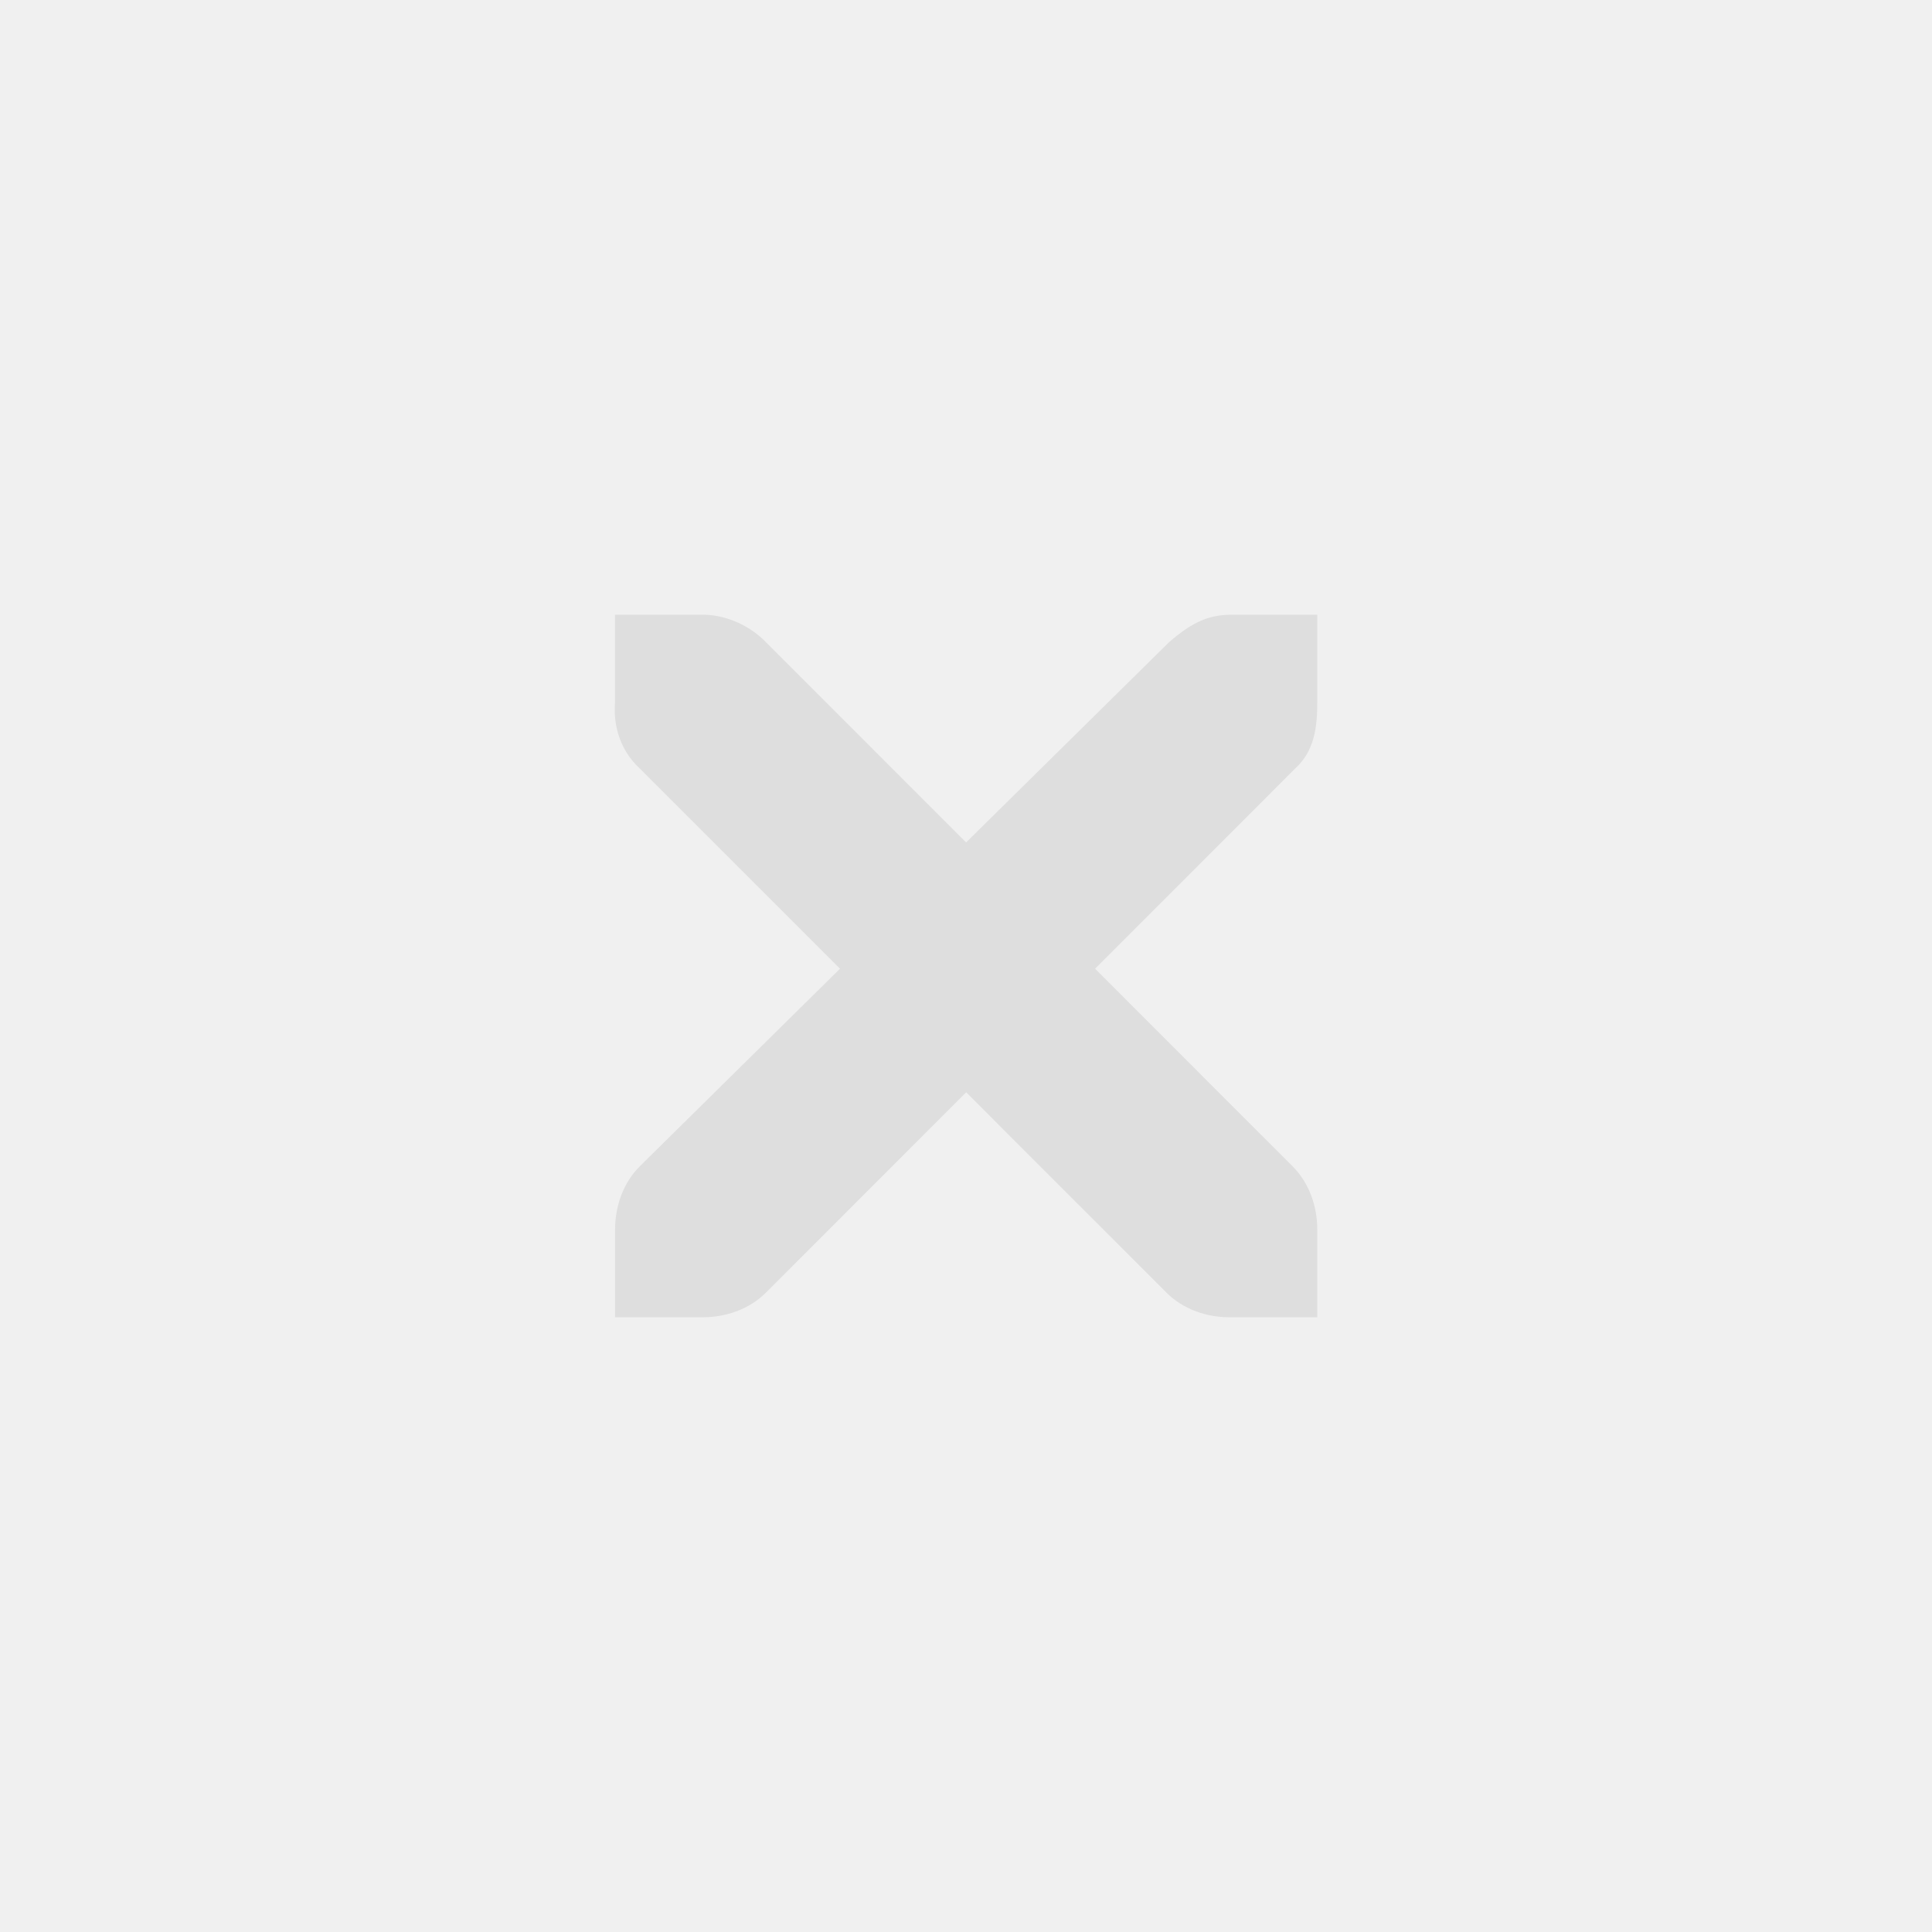
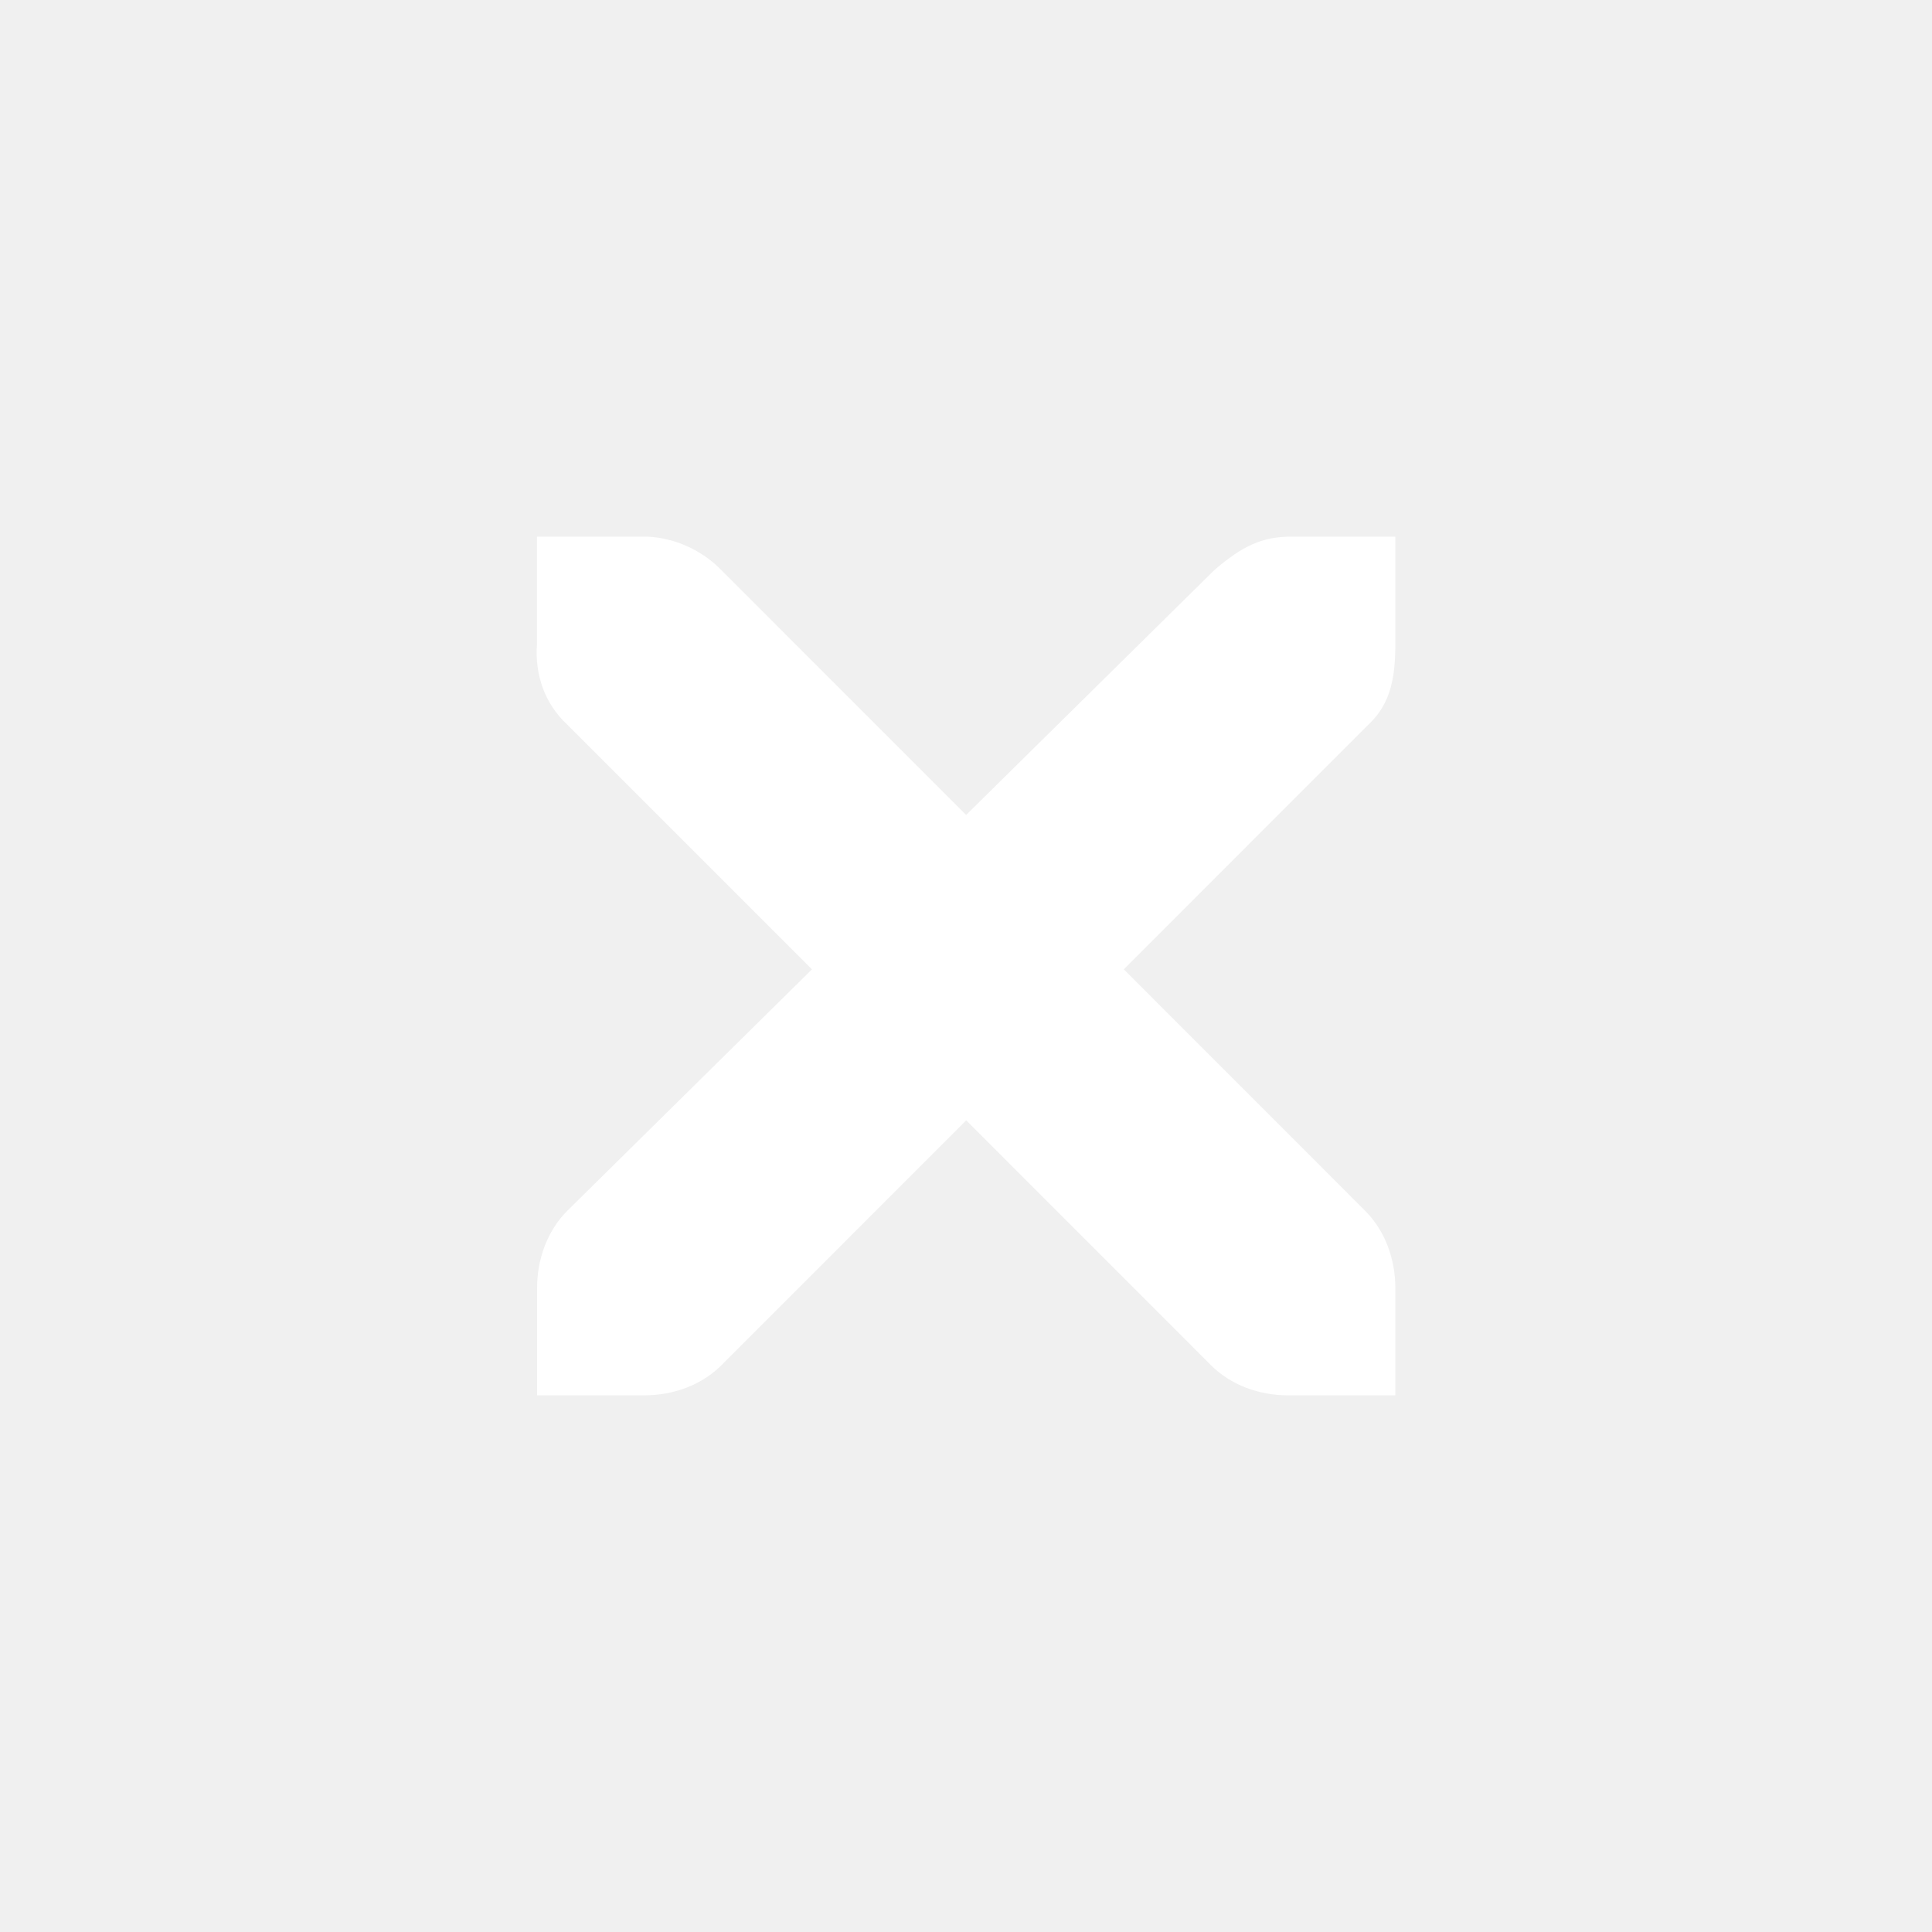
- <svg xmlns="http://www.w3.org/2000/svg" id="svg4306" style="enable-background:new" width="22" height="22" version="1.1">
-   <g id="active-center">
-     <rect id="rect4175" style="opacity:0.001" width="22" height="22" x="0" y="0" />
-     <path id="path10839-9" style="opacity:1;fill:#dedede" d="m 7.003,7 h 1 c 0.01,-1.2e-4 0.021,-4.6e-4 0.031,0 0.255,0.011 0.51,0.129 0.687,0.312 l 2.28,2.281 2.312,-2.281 c 0.266,-0.23 0.446,-0.305 0.687,-0.312 H 15 V 8 c 0,0.286 -0.034,0.551 -0.25,0.75 l -2.28,2.281 2.249,2.25 C 14.907,13.469 15,13.735 15,14 v 1 h -1 c -0.265,-10e-6 -0.53,-0.093 -0.718,-0.281 l -2.28,-2.281 -2.28,2.281 c -0.188,0.188 -0.453,0.281 -0.718,0.281 h -1 v -1 c -2.9e-6,-0.265 0.093,-0.531 0.281,-0.719 L 9.565,11.031 7.284,8.75 C 7.074,8.556 6.981,8.281 7.003,8 Z" />
-   </g>
-   <g id="pressed-center">
-     <rect id="rect4211" style="opacity:0.001" width="22" height="22" x="46" y="0" />
-     <circle id="circle4215" style="opacity:0.19;fill:#ffffff" cx="57" cy="11" r="11" />
-     <path id="path4221" style="opacity:1;fill:#dedede" d="m 53.003,7 h 1 c 0.01,-1.2e-4 0.021,-4.6e-4 0.031,0 0.255,0.011 0.51,0.129 0.687,0.312 l 2.28,2.281 2.312,-2.281 c 0.266,-0.23 0.446,-0.305 0.687,-0.312 H 61 V 8 c 0,0.286 -0.034,0.551 -0.25,0.75 l -2.28,2.281 2.249,2.25 C 60.907,13.469 61,13.735 61,14 v 1 h -1 c -0.265,-10e-6 -0.53,-0.093 -0.718,-0.281 l -2.28,-2.281 -2.28,2.281 c -0.188,0.188 -0.453,0.281 -0.718,0.281 h -1 v -1 c -3e-6,-0.265 0.093,-0.531 0.281,-0.719 L 55.565,11.031 53.284,8.75 C 53.074,8.556 52.981,8.281 53.003,8 Z" />
-   </g>
-   <g id="inactive-center">
-     <rect id="rect4225" style="opacity:0.001" width="22" height="22" x="69" y="0" />
-     <path id="path4231" style="opacity:0.5;fill:#dedede" d="m 76.003,7 h 1 c 0.01,-1.2e-4 0.021,-4.6e-4 0.031,0 0.255,0.011 0.51,0.129 0.687,0.312 l 2.28,2.281 2.312,-2.281 c 0.266,-0.23 0.446,-0.305 0.687,-0.312 H 84 V 8 c 0,0.286 -0.034,0.551 -0.25,0.75 l -2.28,2.281 2.249,2.25 C 83.907,13.469 84,13.735 84,14 v 1 h -1 c -0.265,-10e-6 -0.53,-0.093 -0.718,-0.281 l -2.28,-2.281 -2.28,2.281 c -0.188,0.188 -0.453,0.281 -0.718,0.281 h -1 v -1 c -3e-6,-0.265 0.093,-0.531 0.281,-0.719 L 78.565,11.031 76.284,8.75 C 76.074,8.556 75.981,8.281 76.003,8 Z" />
-   </g>
-   <g id="deactivated-center">
-     <rect id="rect4235" style="opacity:0.001" width="22" height="22" x="92" y="0" />
-     <path id="path4241" style="opacity:0.5;fill:#dedede" d="m 99.003,7 h 1 c 0.01,-1.2e-4 0.021,-4.6e-4 0.031,0 0.255,0.011 0.51,0.129 0.687,0.312 l 2.28,2.281 2.312,-2.281 c 0.266,-0.23 0.447,-0.305 0.687,-0.312 H 107 V 8 c 0,0.286 -0.034,0.551 -0.25,0.75 l -2.28,2.281 2.249,2.25 c 0.188,0.188 0.281,0.453 0.281,0.719 v 1 h -1 c -0.265,-10e-6 -0.53,-0.093 -0.718,-0.281 l -2.28,-2.281 -2.28,2.281 c -0.188,0.188 -0.453,0.281 -0.718,0.281 h -1 v -1 c -3e-6,-0.265 0.093,-0.531 0.281,-0.719 L 101.565,11.031 99.284,8.75 C 99.074,8.556 98.981,8.281 99.003,8 Z" />
-   </g>
-   <g id="hover-center">
-     <rect id="rect4224" style="opacity:0.001" width="22" height="22" x="23" y="0" />
-     <circle id="circle4230" style="opacity:0.08;fill:#ffffff" cx="34" cy="11" r="11" />
-     <path id="path4236" style="opacity:1;fill:#dedede" d="m 30.003,7 h 1 c 0.01,-1.2e-4 0.021,-4.6e-4 0.031,0 0.255,0.011 0.51,0.129 0.687,0.312 l 2.28,2.281 2.312,-2.281 c 0.266,-0.23 0.446,-0.305 0.687,-0.312 H 38 V 8 c 0,0.286 -0.034,0.551 -0.25,0.75 l -2.28,2.281 2.249,2.25 C 37.907,13.469 38,13.735 38,14 v 1 h -1 c -0.265,-10e-6 -0.53,-0.093 -0.718,-0.281 l -2.28,-2.281 -2.28,2.281 c -0.188,0.188 -0.453,0.281 -0.718,0.281 h -1 v -1 c -3e-6,-0.265 0.093,-0.531 0.281,-0.719 L 32.565,11.031 30.284,8.75 C 30.074,8.556 29.981,8.281 30.003,8 Z" />
+ <svg width="18" height="18">
+   <g transform="translate(-2,-2)">
+     <path style="opacity:1;fill:#ffffff" d="m 7.003,7 h 1 c 0.01,-1.2e-4 0.021,-4.6e-4 0.031,0 0.255,0.011 0.51,0.129 0.687,0.312 l 2.28,2.281 2.312,-2.281 c 0.266,-0.23 0.446,-0.305 0.687,-0.312 H 15 V 8 c 0,0.286 -0.034,0.551 -0.25,0.75 l -2.28,2.281 2.249,2.25 C 14.907,13.469 15,13.735 15,14 v 1 h -1 c -0.265,-10e-6 -0.53,-0.093 -0.718,-0.281 l -2.28,-2.281 -2.28,2.281 c -0.188,0.188 -0.453,0.281 -0.718,0.281 h -1 v -1 c -2.9e-6,-0.265 0.093,-0.531 0.281,-0.719 L 9.565,11.031 7.284,8.75 C 7.074,8.556 6.981,8.281 7.003,8 Z" />
  </g>
</svg>
